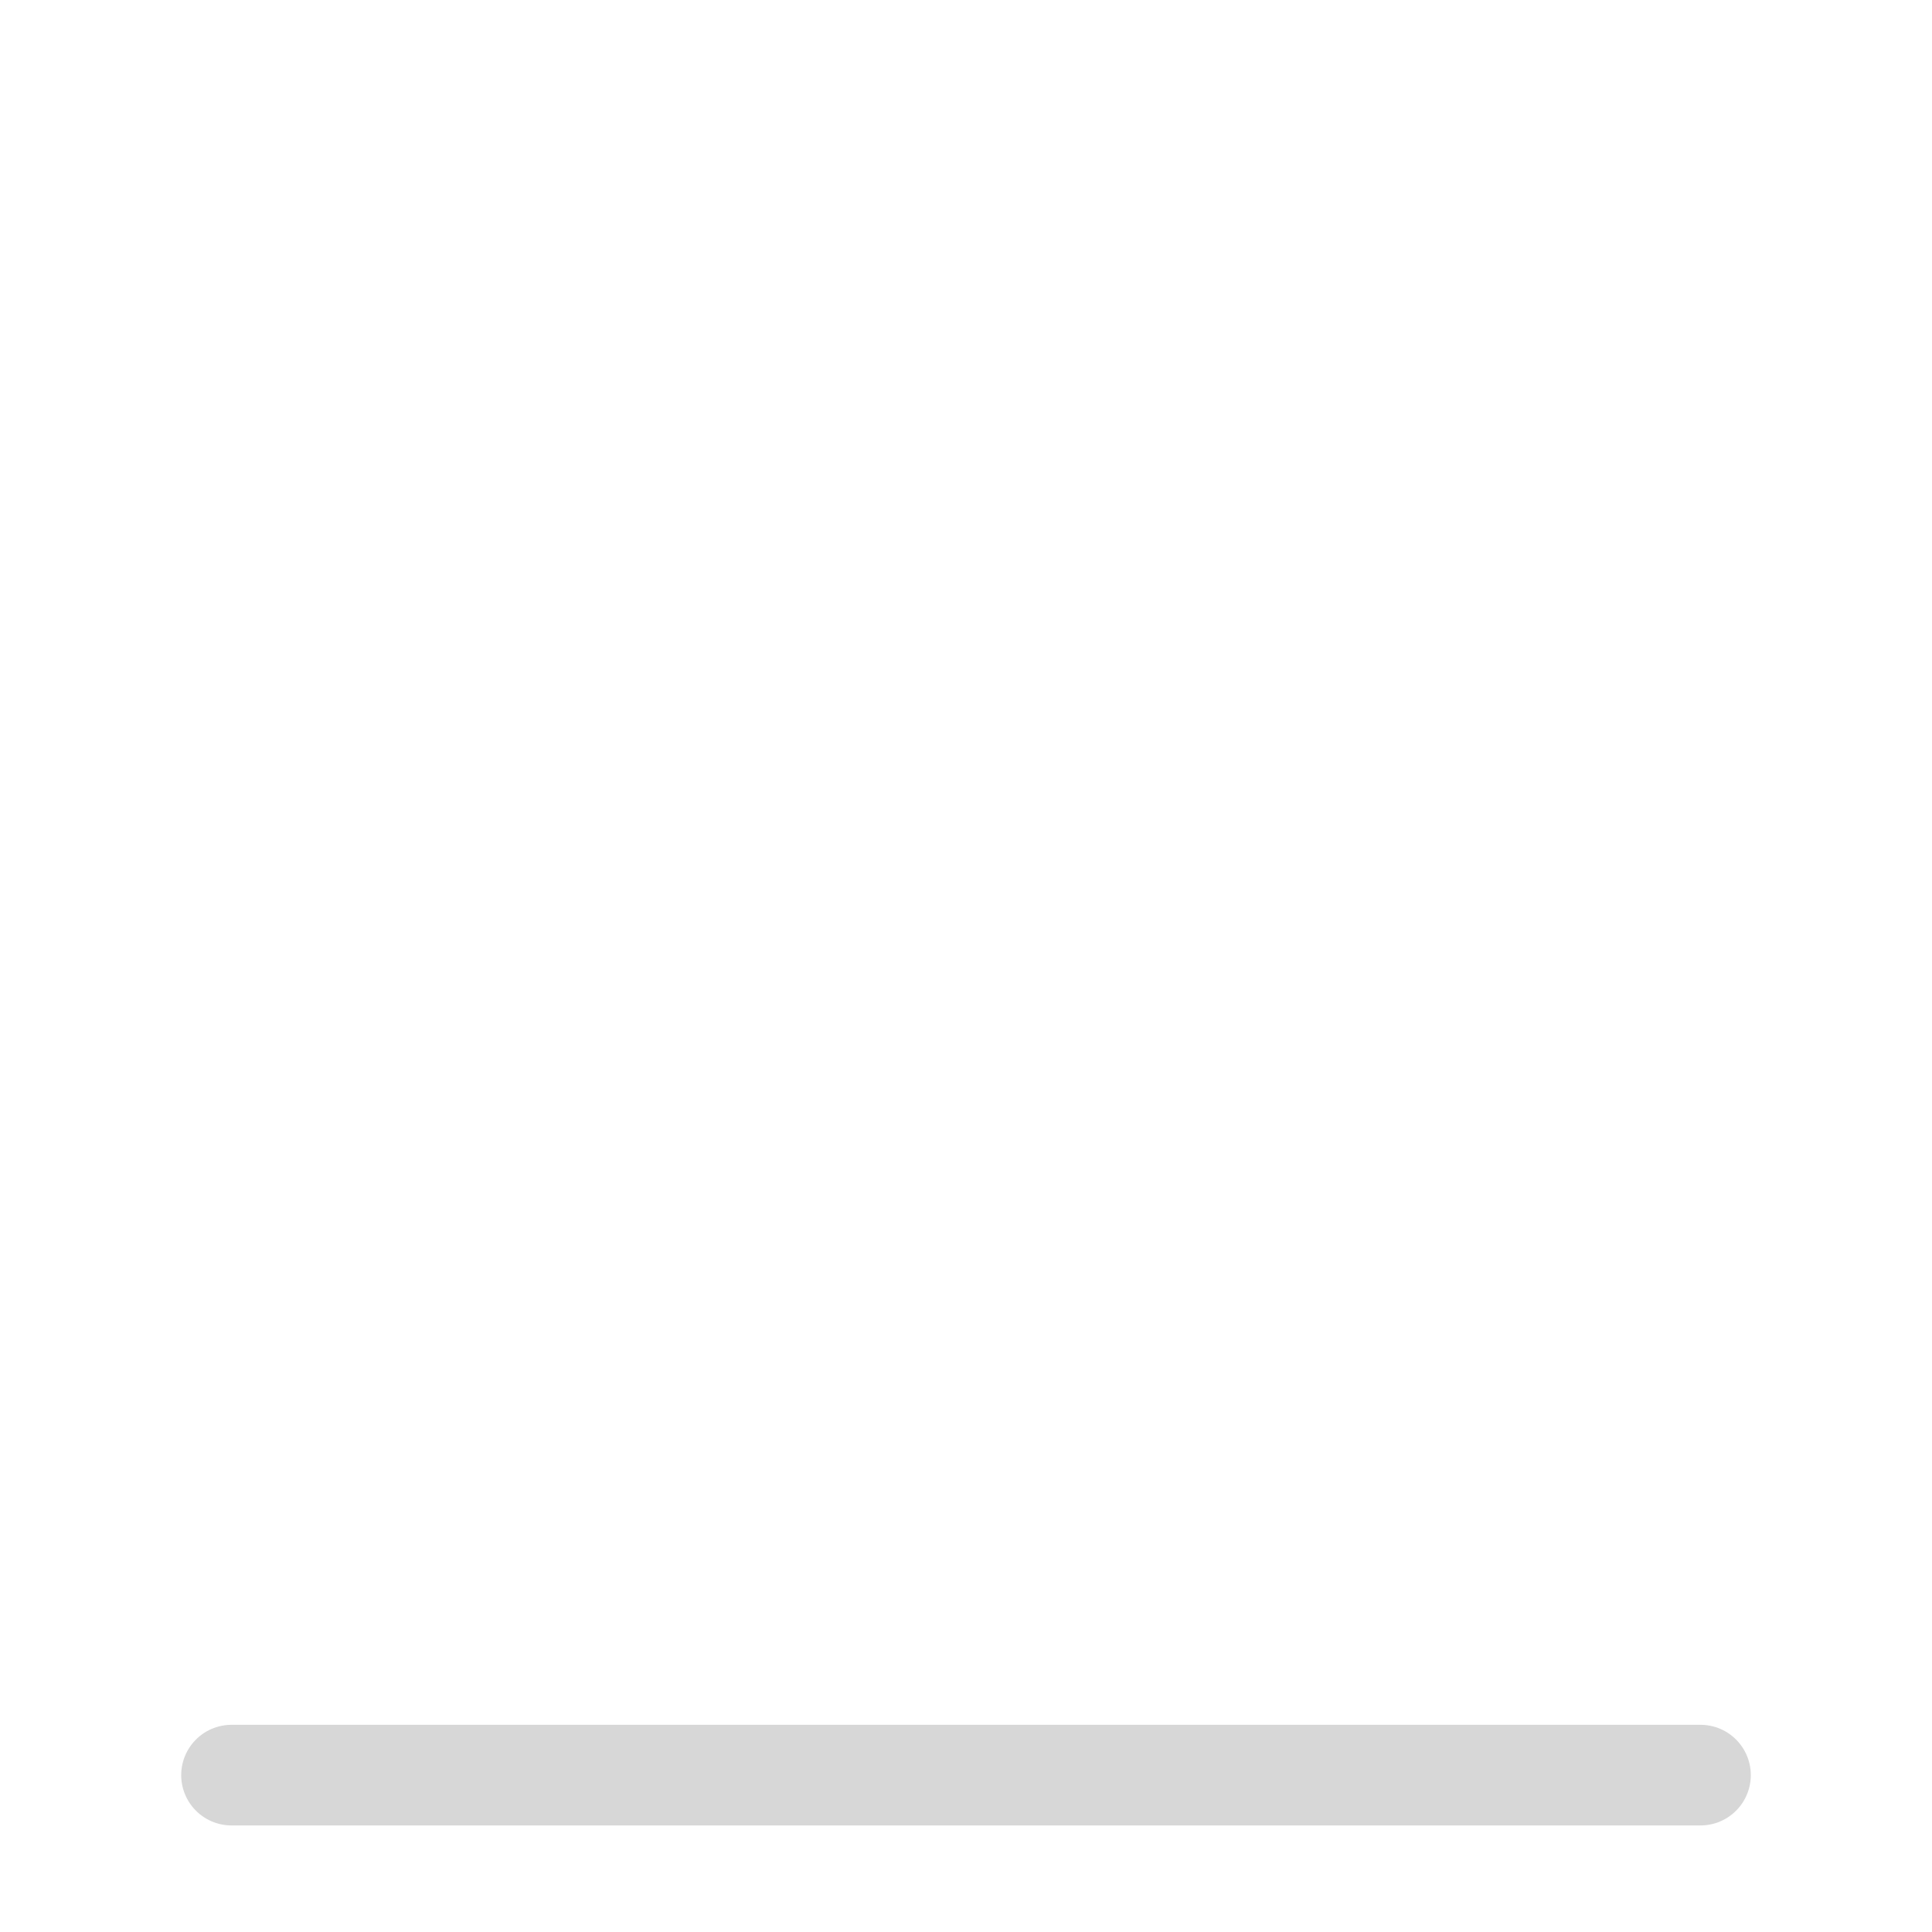
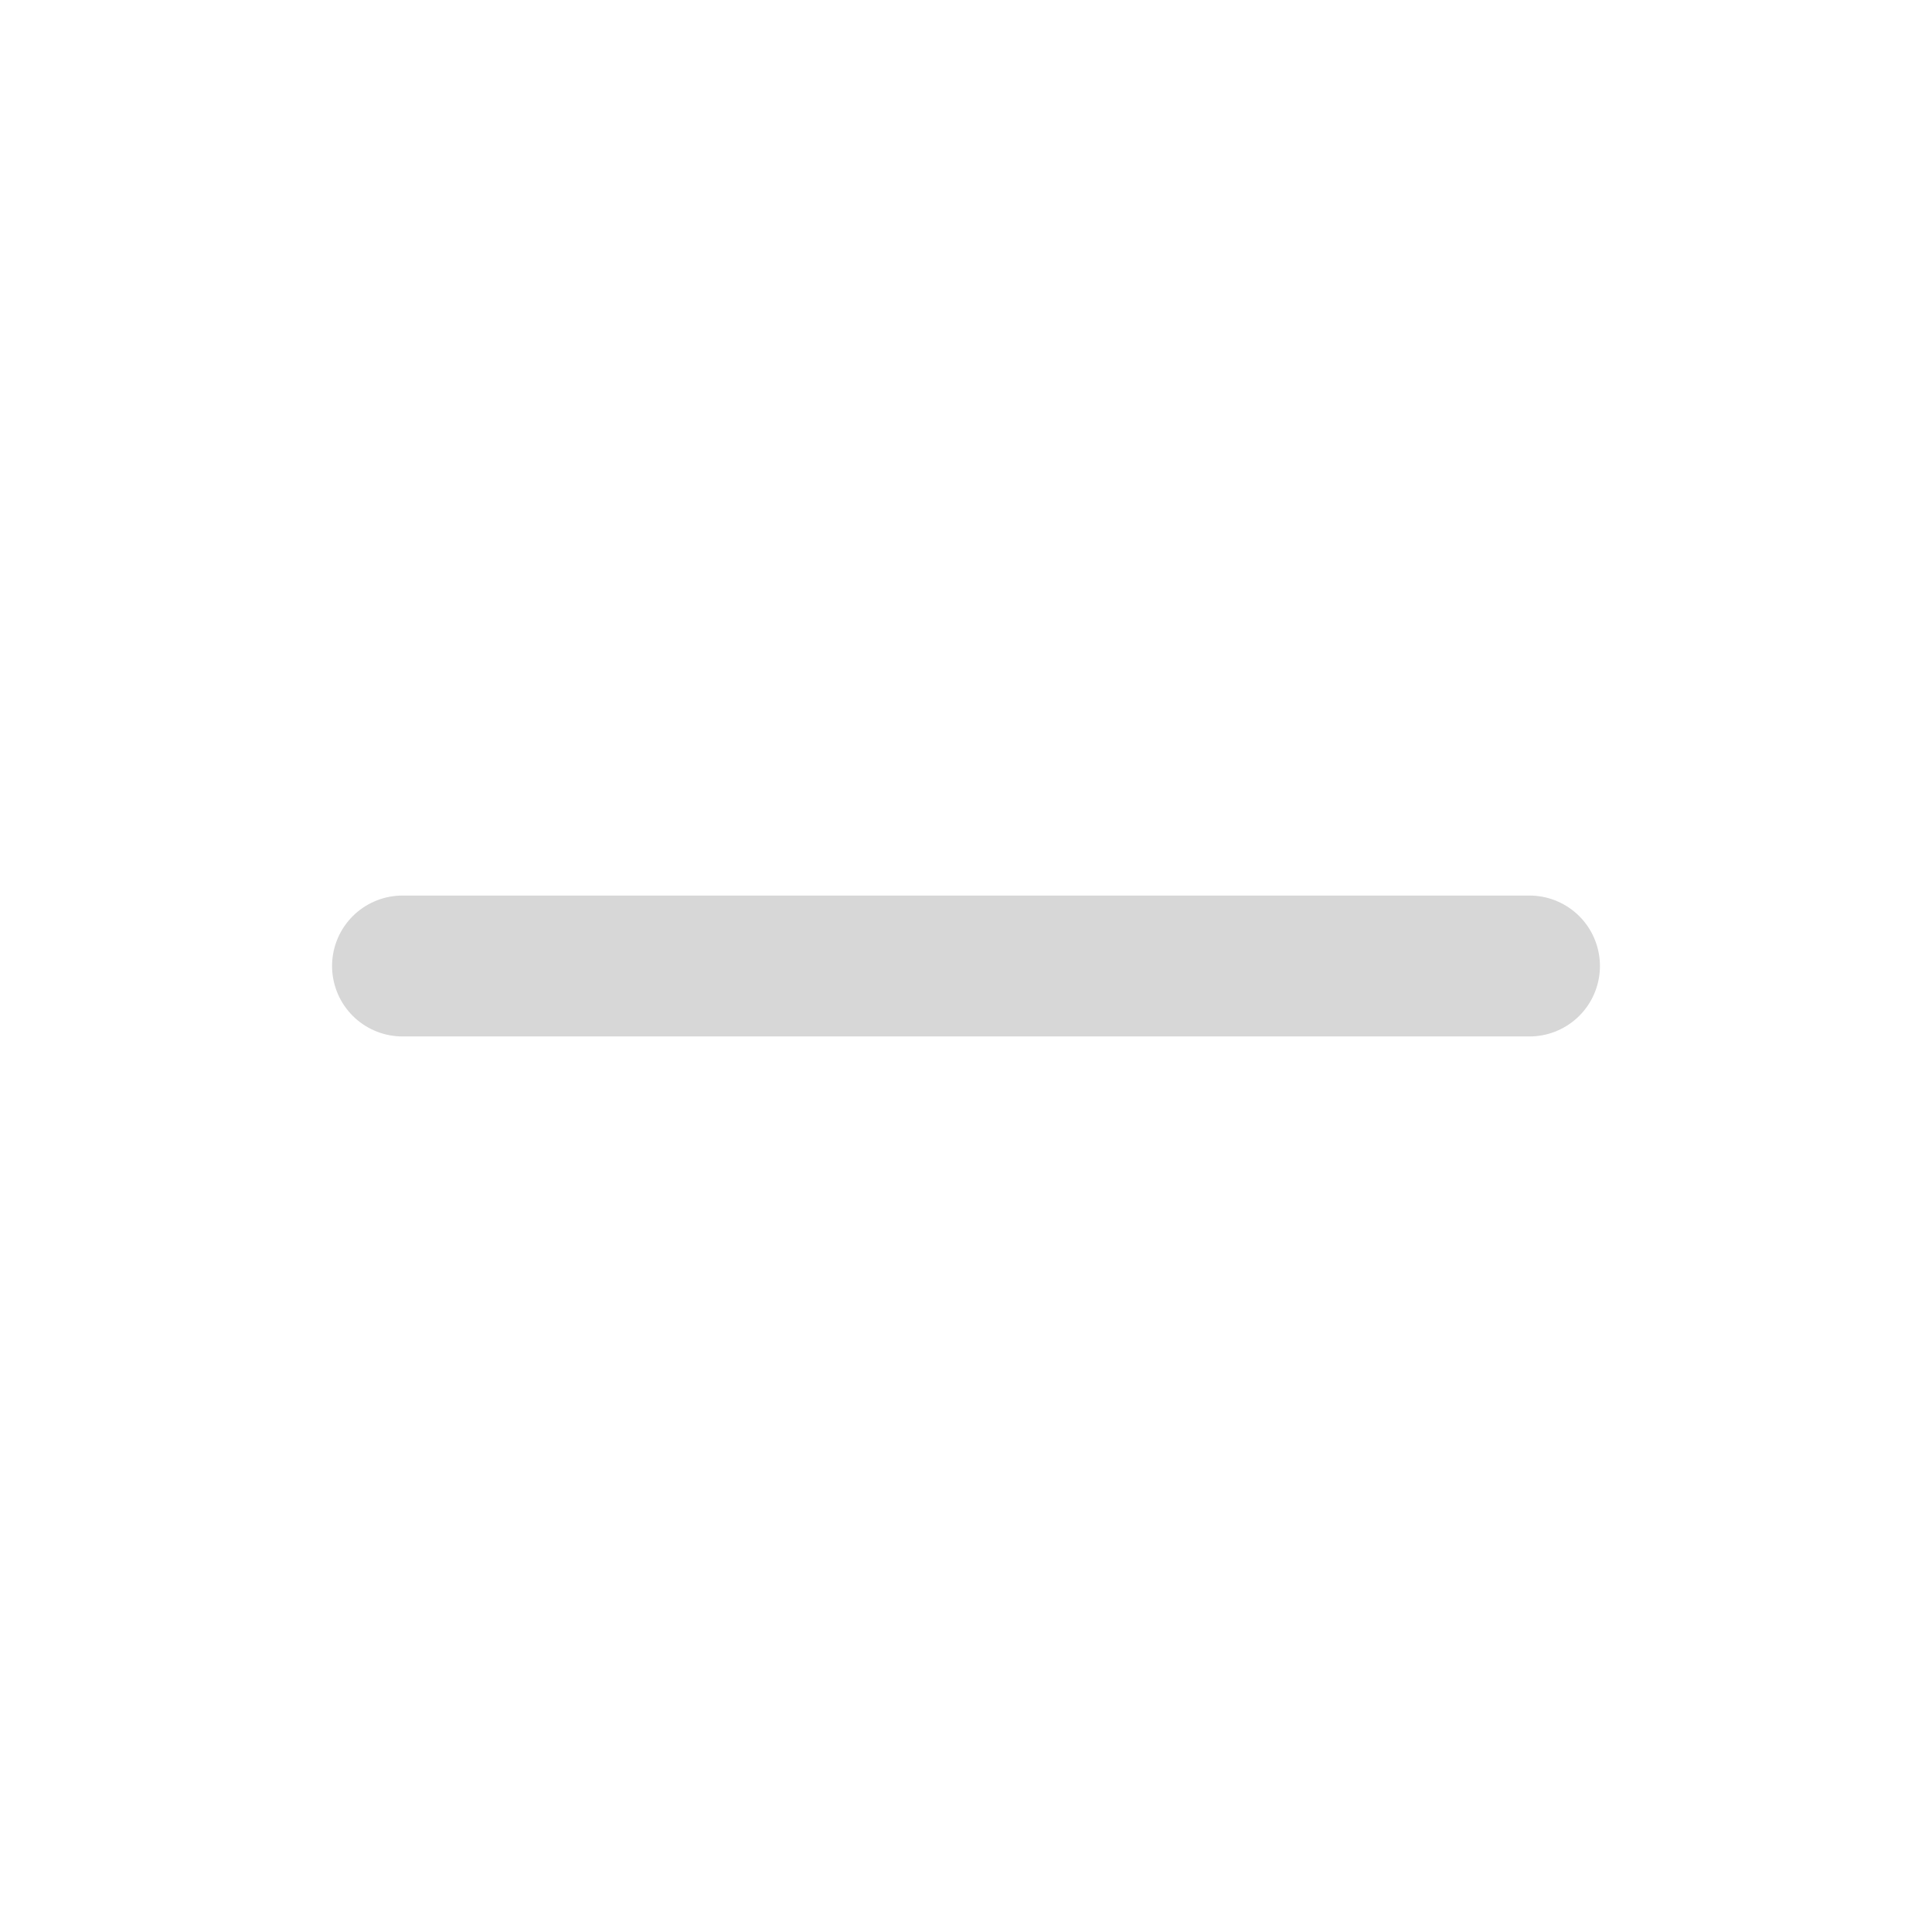
- <svg xmlns="http://www.w3.org/2000/svg" xmlns:ns1="http://schemas.microsoft.com/visio/2003/SVGExtensions/" width="512" height="512" viewBox="0 0 384 384" xml:space="preserve" class="st2" version="1.1" id="svg16" style="font-size:12px;overflow:visible;color-interpolation-filters:sRGB;fill:none;fill-rule:evenodd;stroke-linecap:square;stroke-miterlimit:3">
-   <defs id="defs20" />
-   <ns1:documentProperties ns1:langID="2052" ns1:viewMarkup="false" />
-   <style type="text/css" id="style2">
- 	
- 		.st1 {stroke:#d7d7d7;stroke-linecap:round;stroke-linejoin:round;stroke-width:20}
- 		.st2 {fill:none;fill-rule:evenodd;font-size:12px;overflow:visible;stroke-linecap:square;stroke-miterlimit:3}
- 	
- 	</style>
-   <g ns1:mID="0" ns1:index="1" ns1:groupContext="foregroundPage" id="g14" transform="translate(-2.173885,2.2888197e-4)">
-     <ns1:pageProperties ns1:drawingScale="0.0393701" ns1:pageScale="0.0393701" ns1:drawingUnits="24" ns1:shadowOffsetX="9" ns1:shadowOffsetY="-9" />
-     <g id="group443-1" ns1:mID="443" ns1:groupContext="group">
-       <g id="shape444-2" ns1:mID="444" ns1:groupContext="shape" transform="translate(48.189,-31.1811)">
-         <path d="M 0,384 H 291.97" class="st1" id="path10" style="stroke:#d7d7d7;stroke-width:20;stroke-linecap:round;stroke-linejoin:round" />
-       </g>
-     </g>
-   </g>
+ <svg xmlns="http://www.w3.org/2000/svg" width="24" height="24" viewBox="0 0 24 24" fill="none" stroke-width="1.75" stroke-linecap="round" stroke-linejoin="round">
+   <path d="M5 12 H19" stroke="#D7D7D7" />
</svg>
